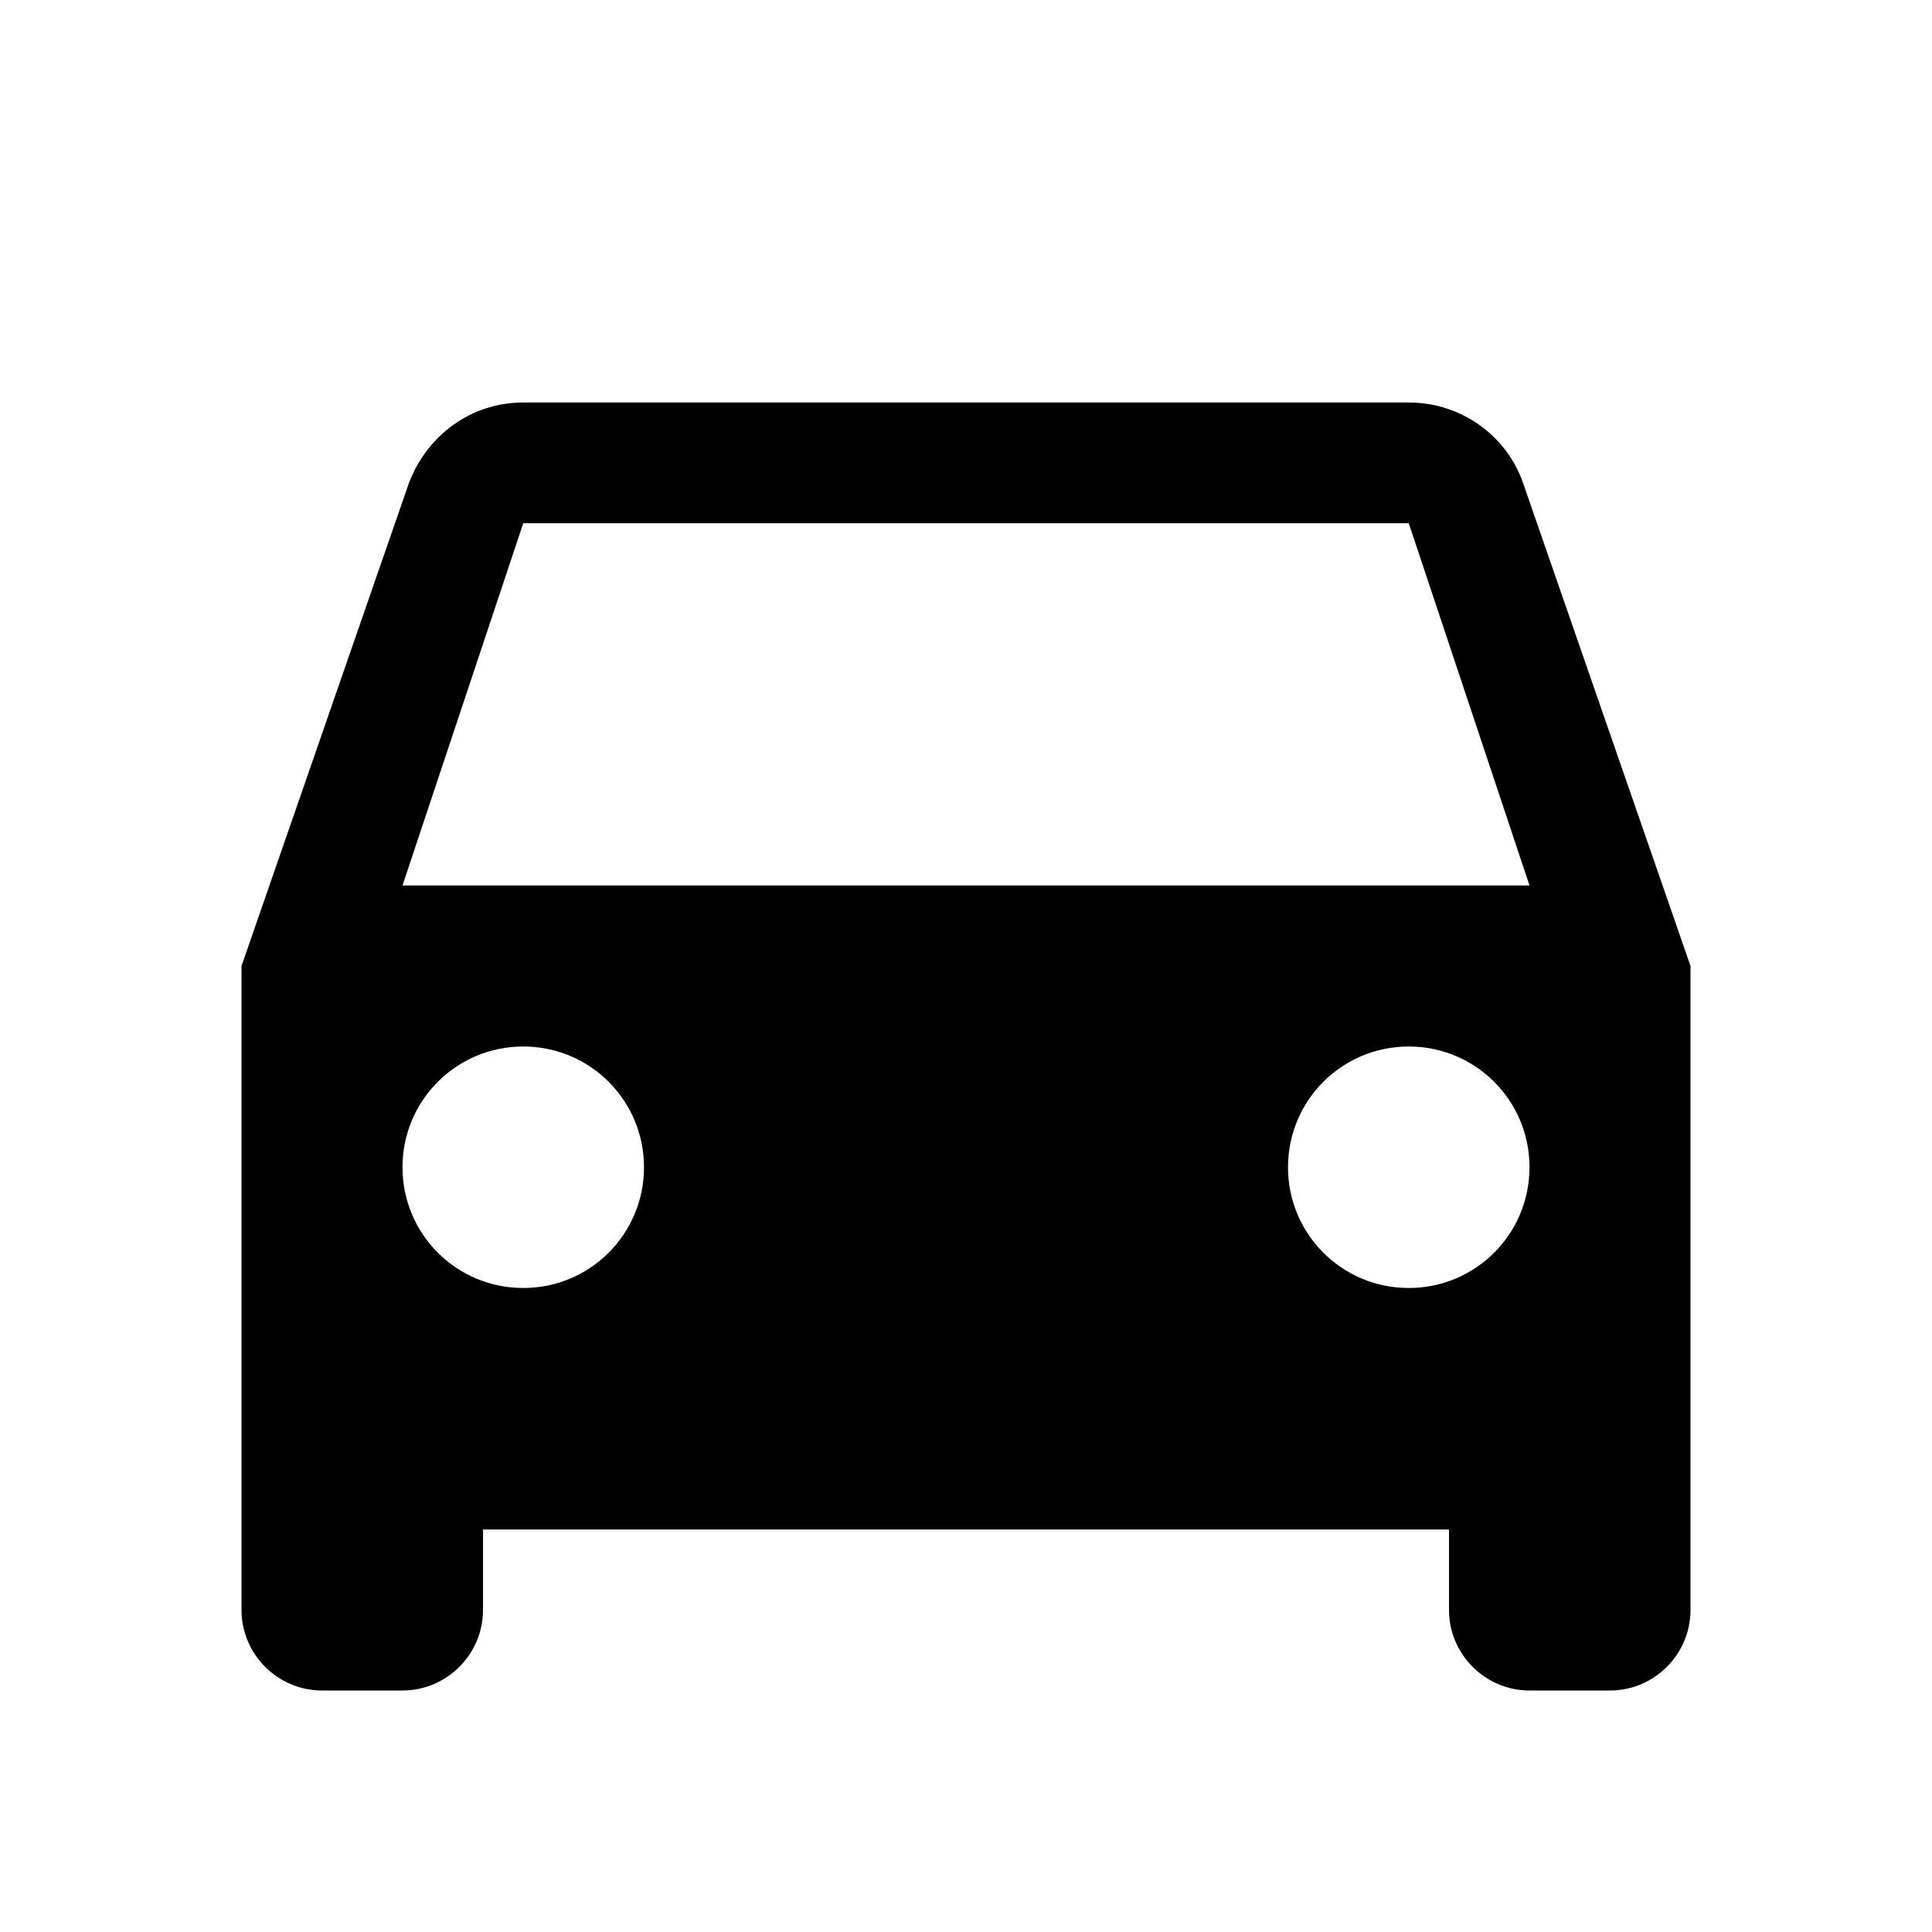
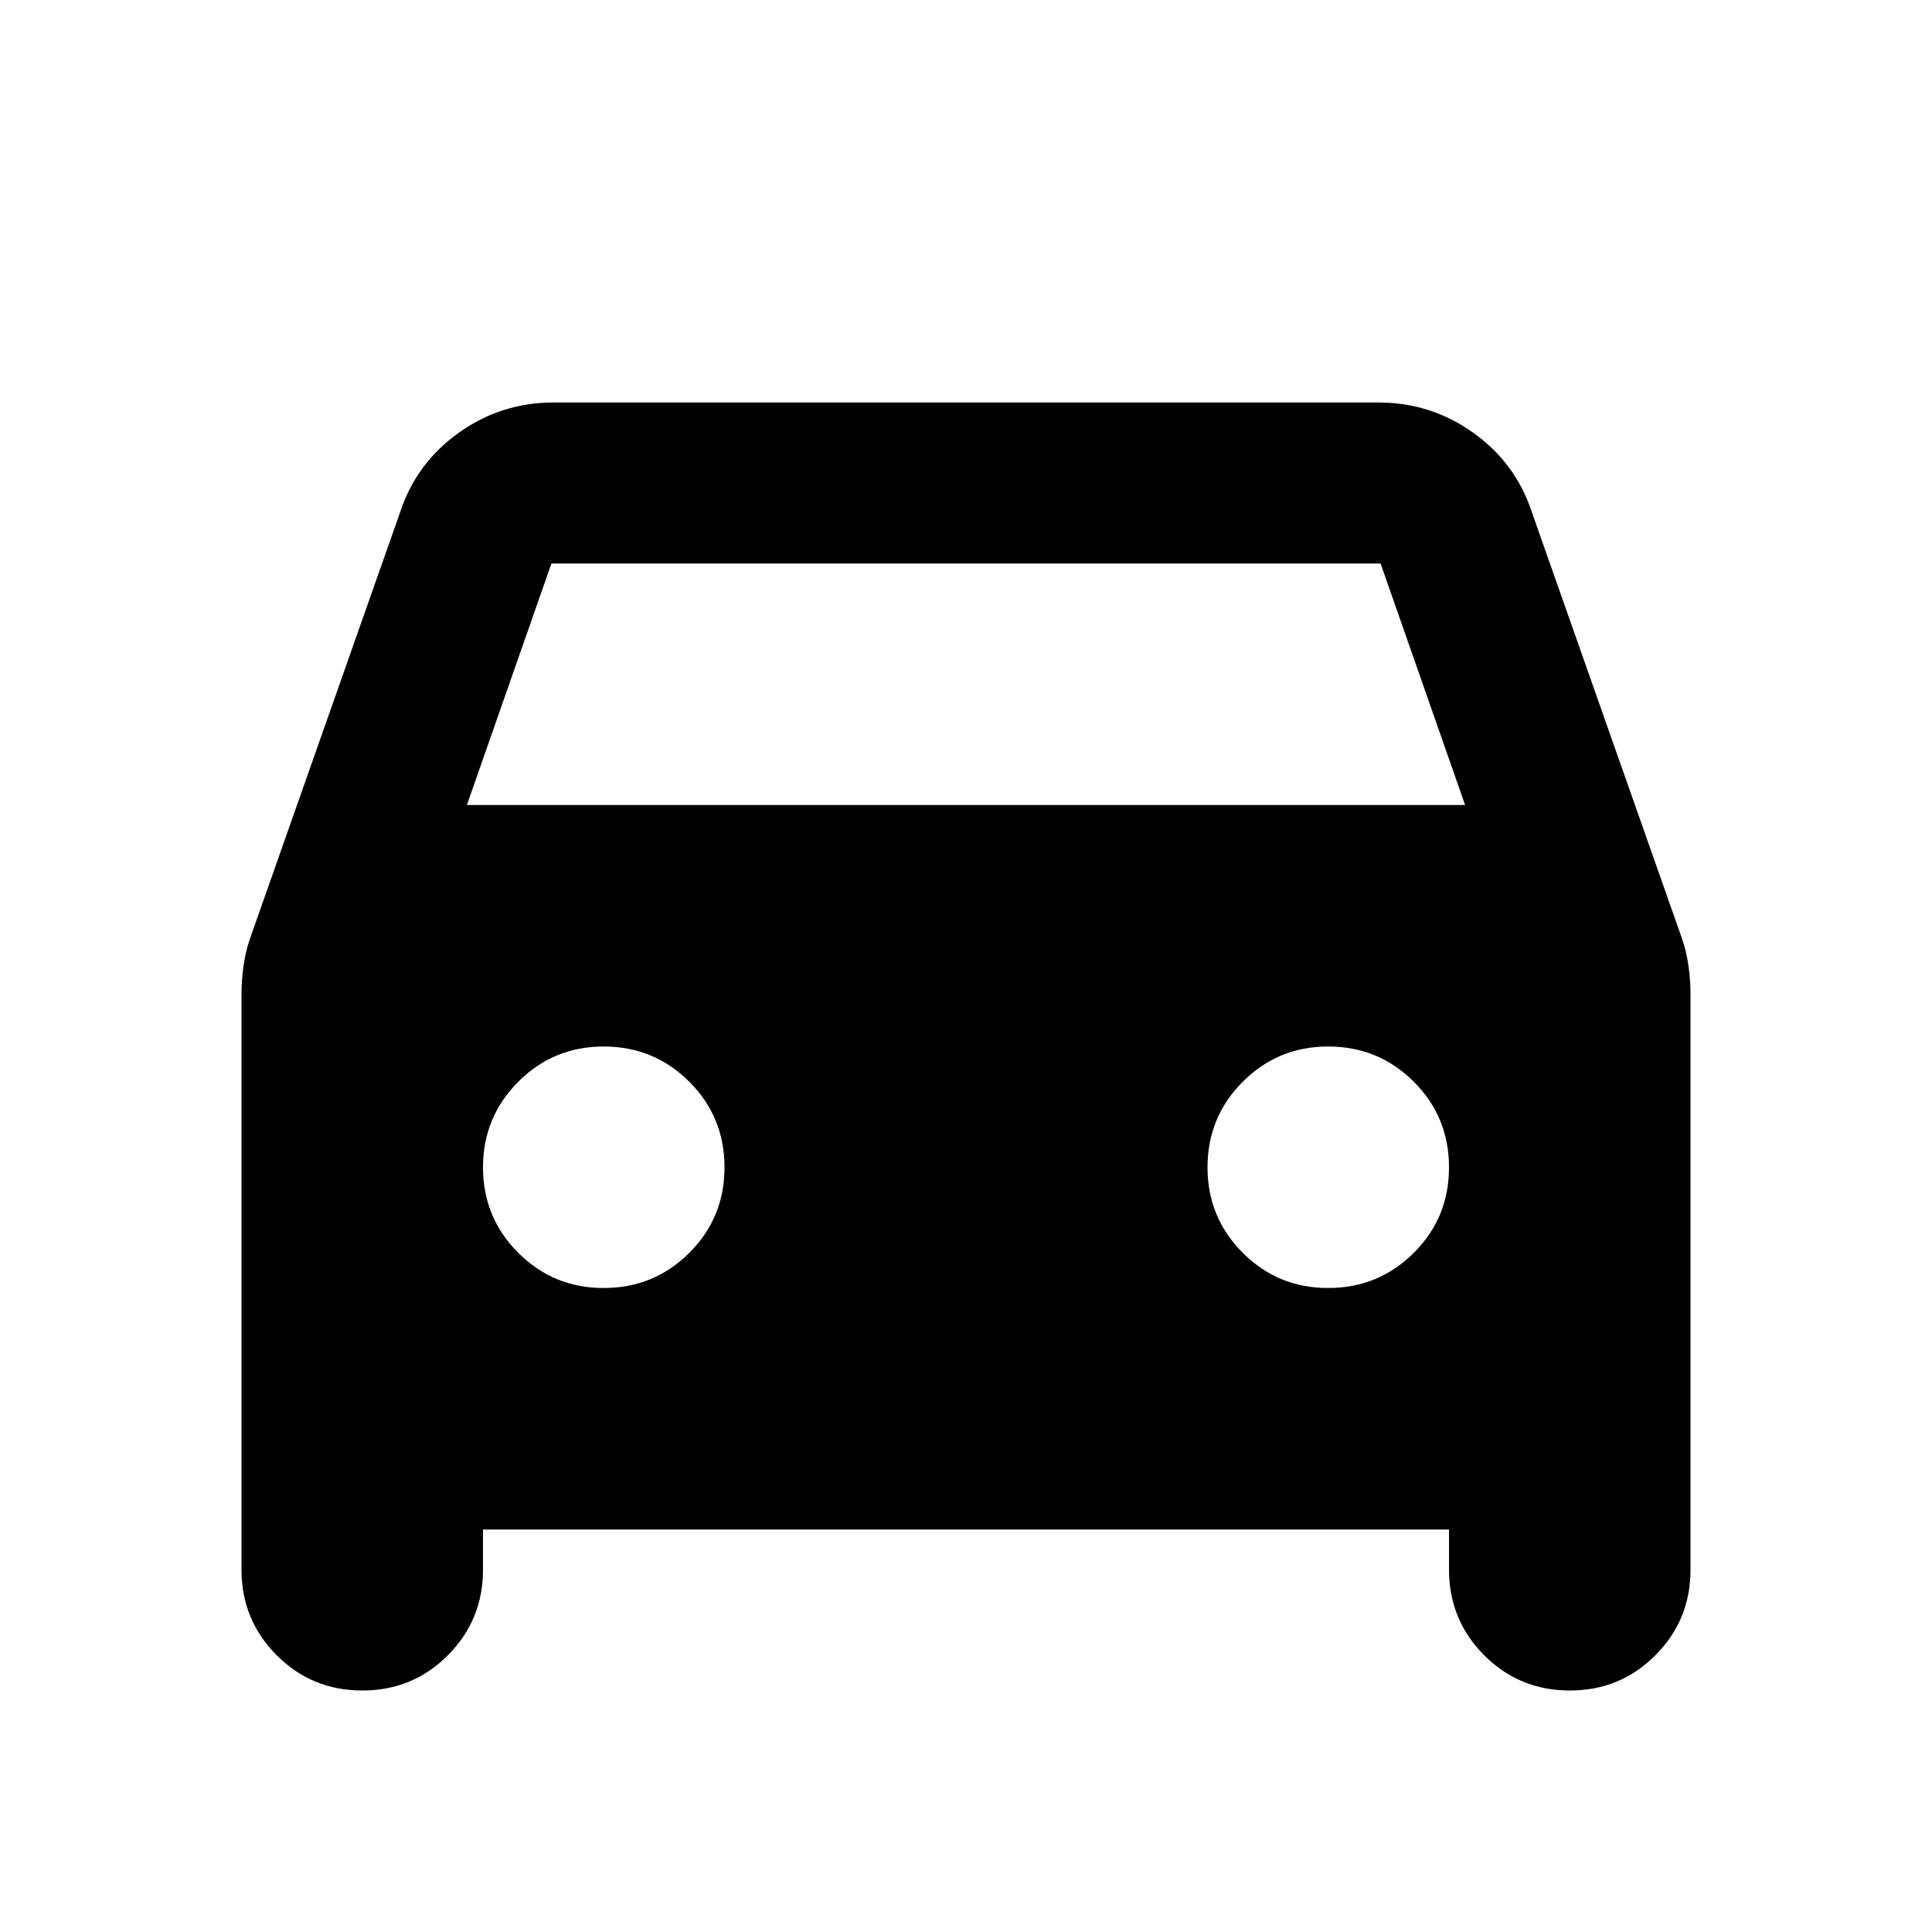
<svg class="icon" viewBox="0 0 24 24">
-   <path d="M18.92 6c-.2-.58-.76-1-1.42-1h-11c-.66 0-1.2.42-1.42 1L3 12v8c0 .55.45 1 1 1h1c.55 0 1-.45 1-1v-1h12v1c0 .55.45 1 1 1h1c.55 0 1-.45 1-1v-8l-2.08-6zM6.5 16c-.83 0-1.5-.67-1.5-1.5S5.67 13 6.5 13s1.5.67 1.5 1.5S7.33 16 6.5 16zm11 0c-.83 0-1.5-.67-1.5-1.5s.67-1.5 1.5-1.5 1.5.67 1.5 1.5-.67 1.5-1.5 1.5zM5 11l1.5-4.5h11L19 11H5z" />
+   <path d="M6 19v.5q0 .625-.437 1.063T4.5 21q-.625 0-1.062-.437T3 19.5v-7.15q0-.175.025-.35t.075-.325L4.975 6.35q.2-.6.725-.975T6.875 5h10.25q.65 0 1.175.375t.725.975l1.875 5.325q.05.15.075.325t.025.35v7.15q0 .625-.437 1.063T19.5 21q-.625 0-1.062-.437T18 19.5V19H6Zm-.2-9h12.4l-1.05-3H6.85L5.8 10Zm1.7 6q.625 0 1.063-.437T9 14.5q0-.625-.437-1.062T7.5 13q-.625 0-1.062.438T6 14.5q0 .625.438 1.063T7.5 16Zm9 0q.625 0 1.063-.437T18 14.5q0-.625-.437-1.062T16.5 13q-.625 0-1.062.438T15 14.5q0 .625.438 1.063T16.5 16Z" />
</svg>
